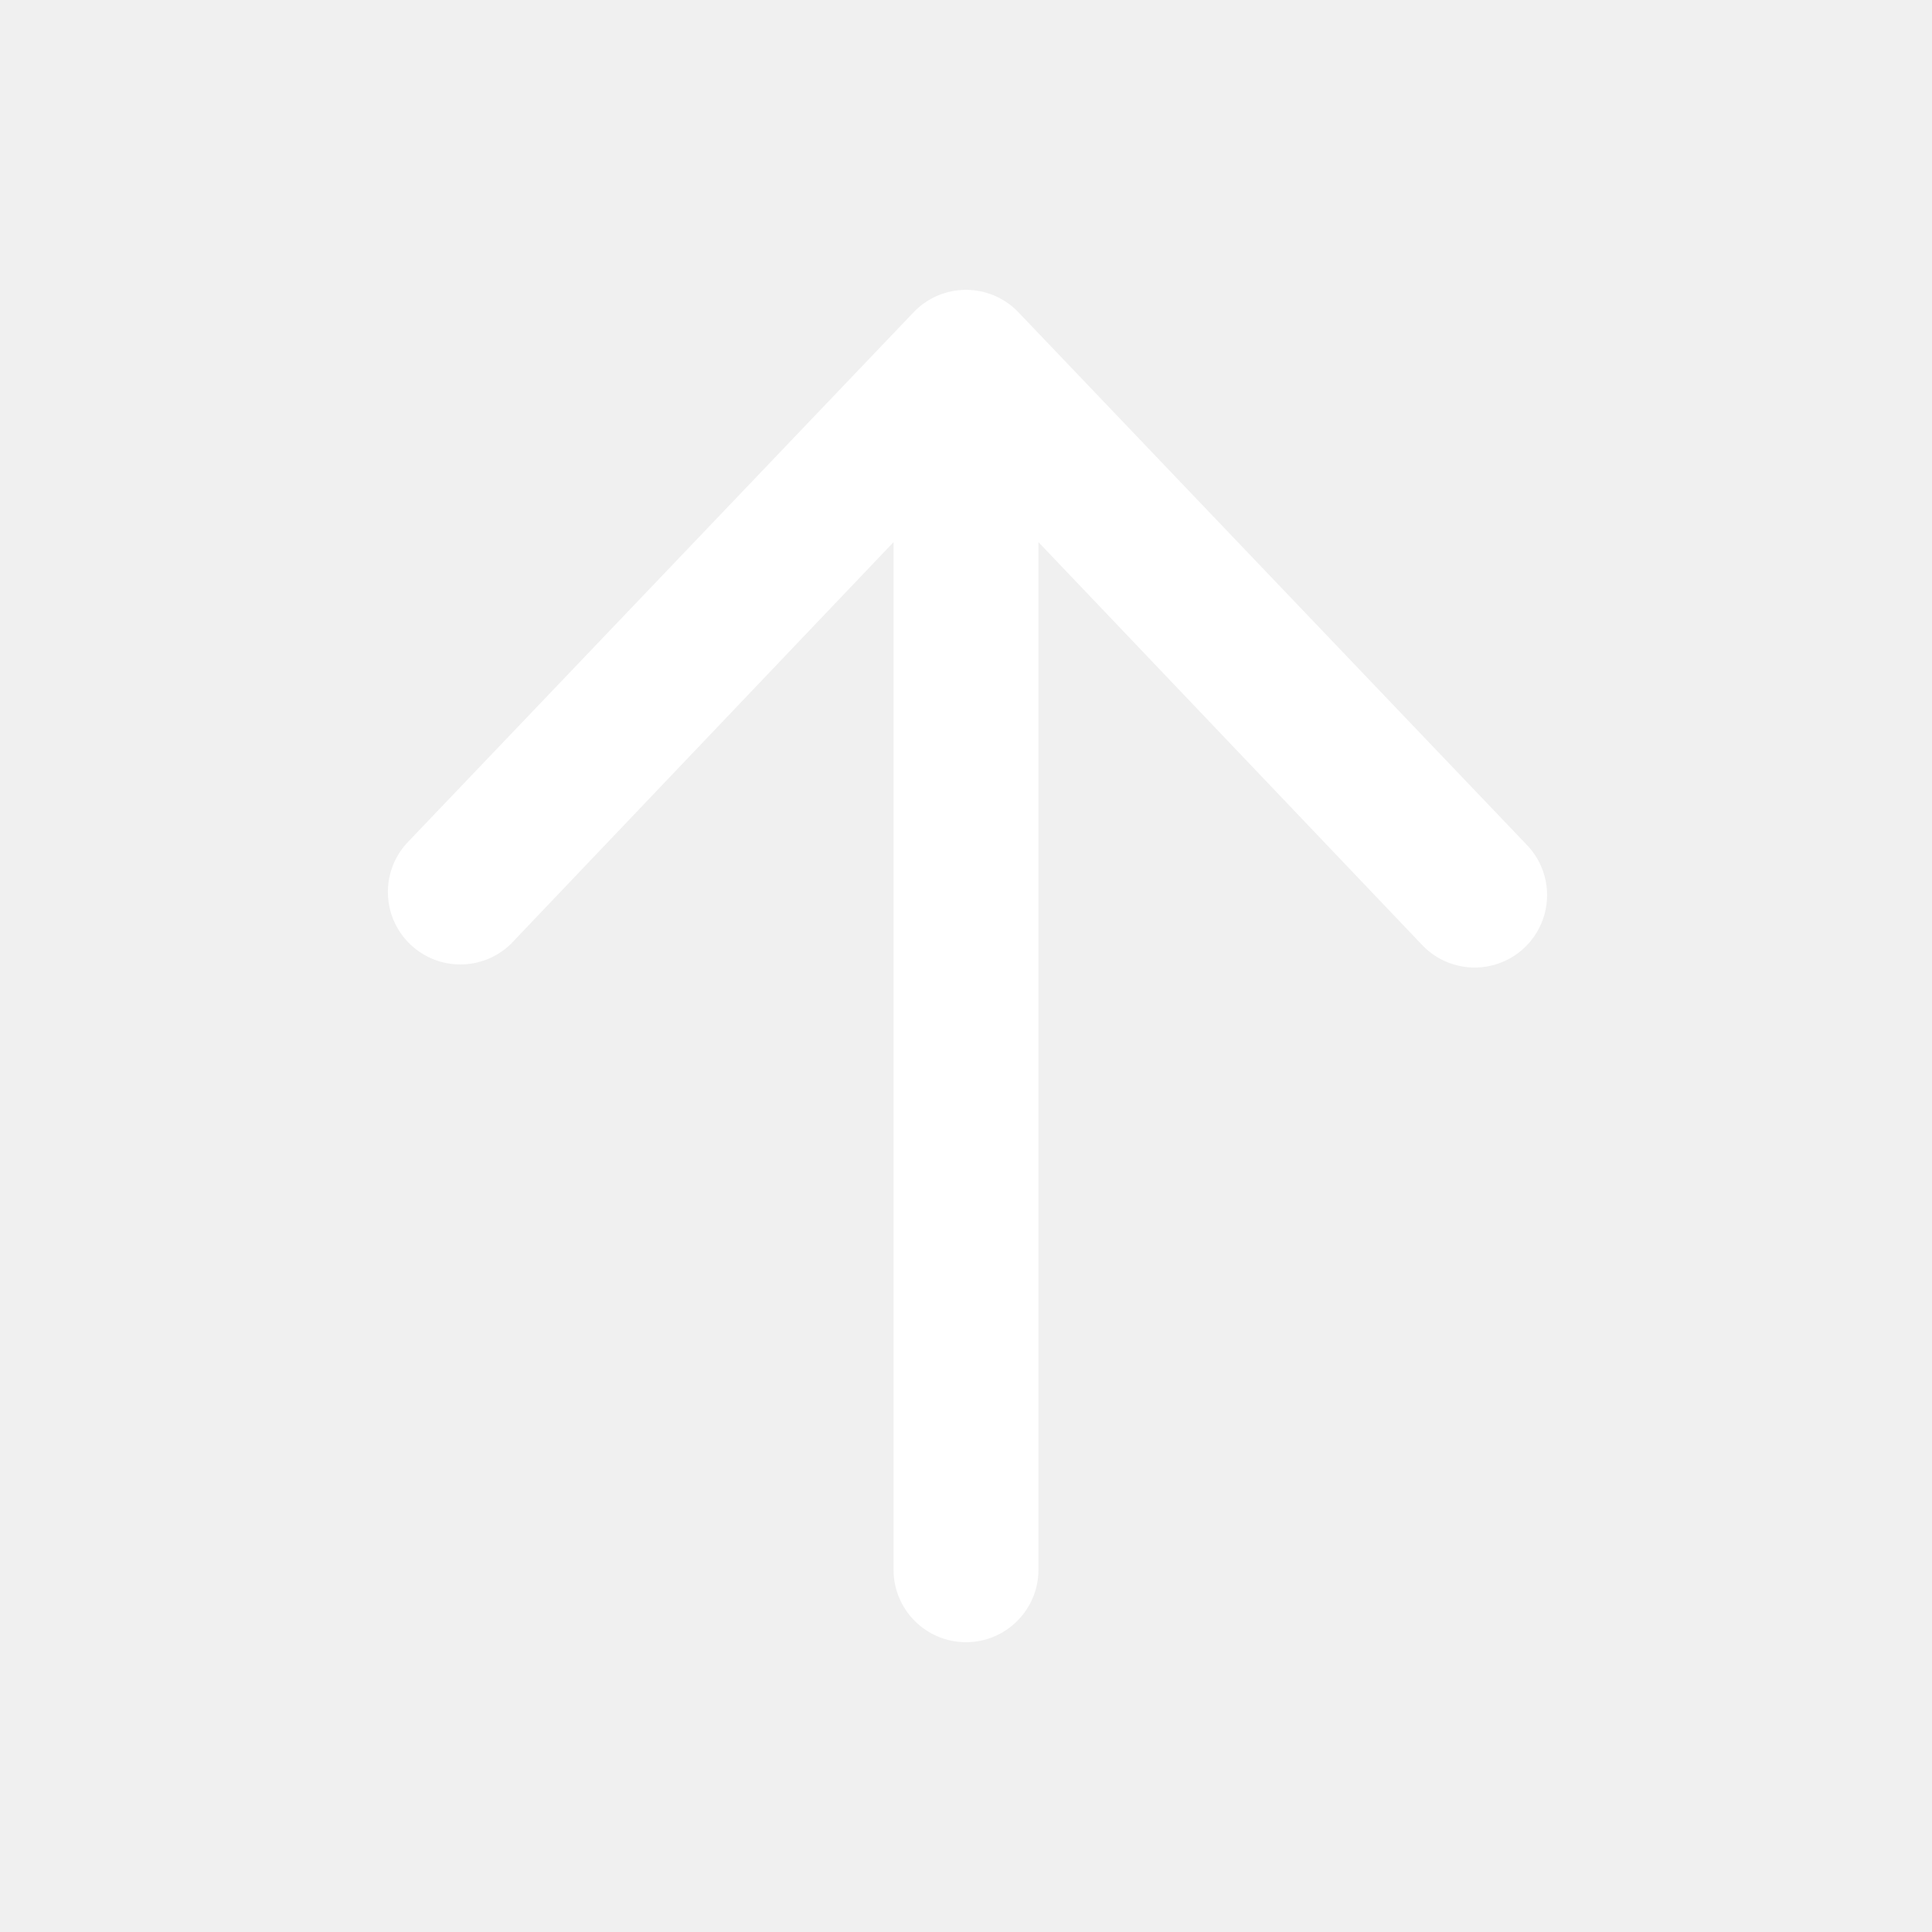
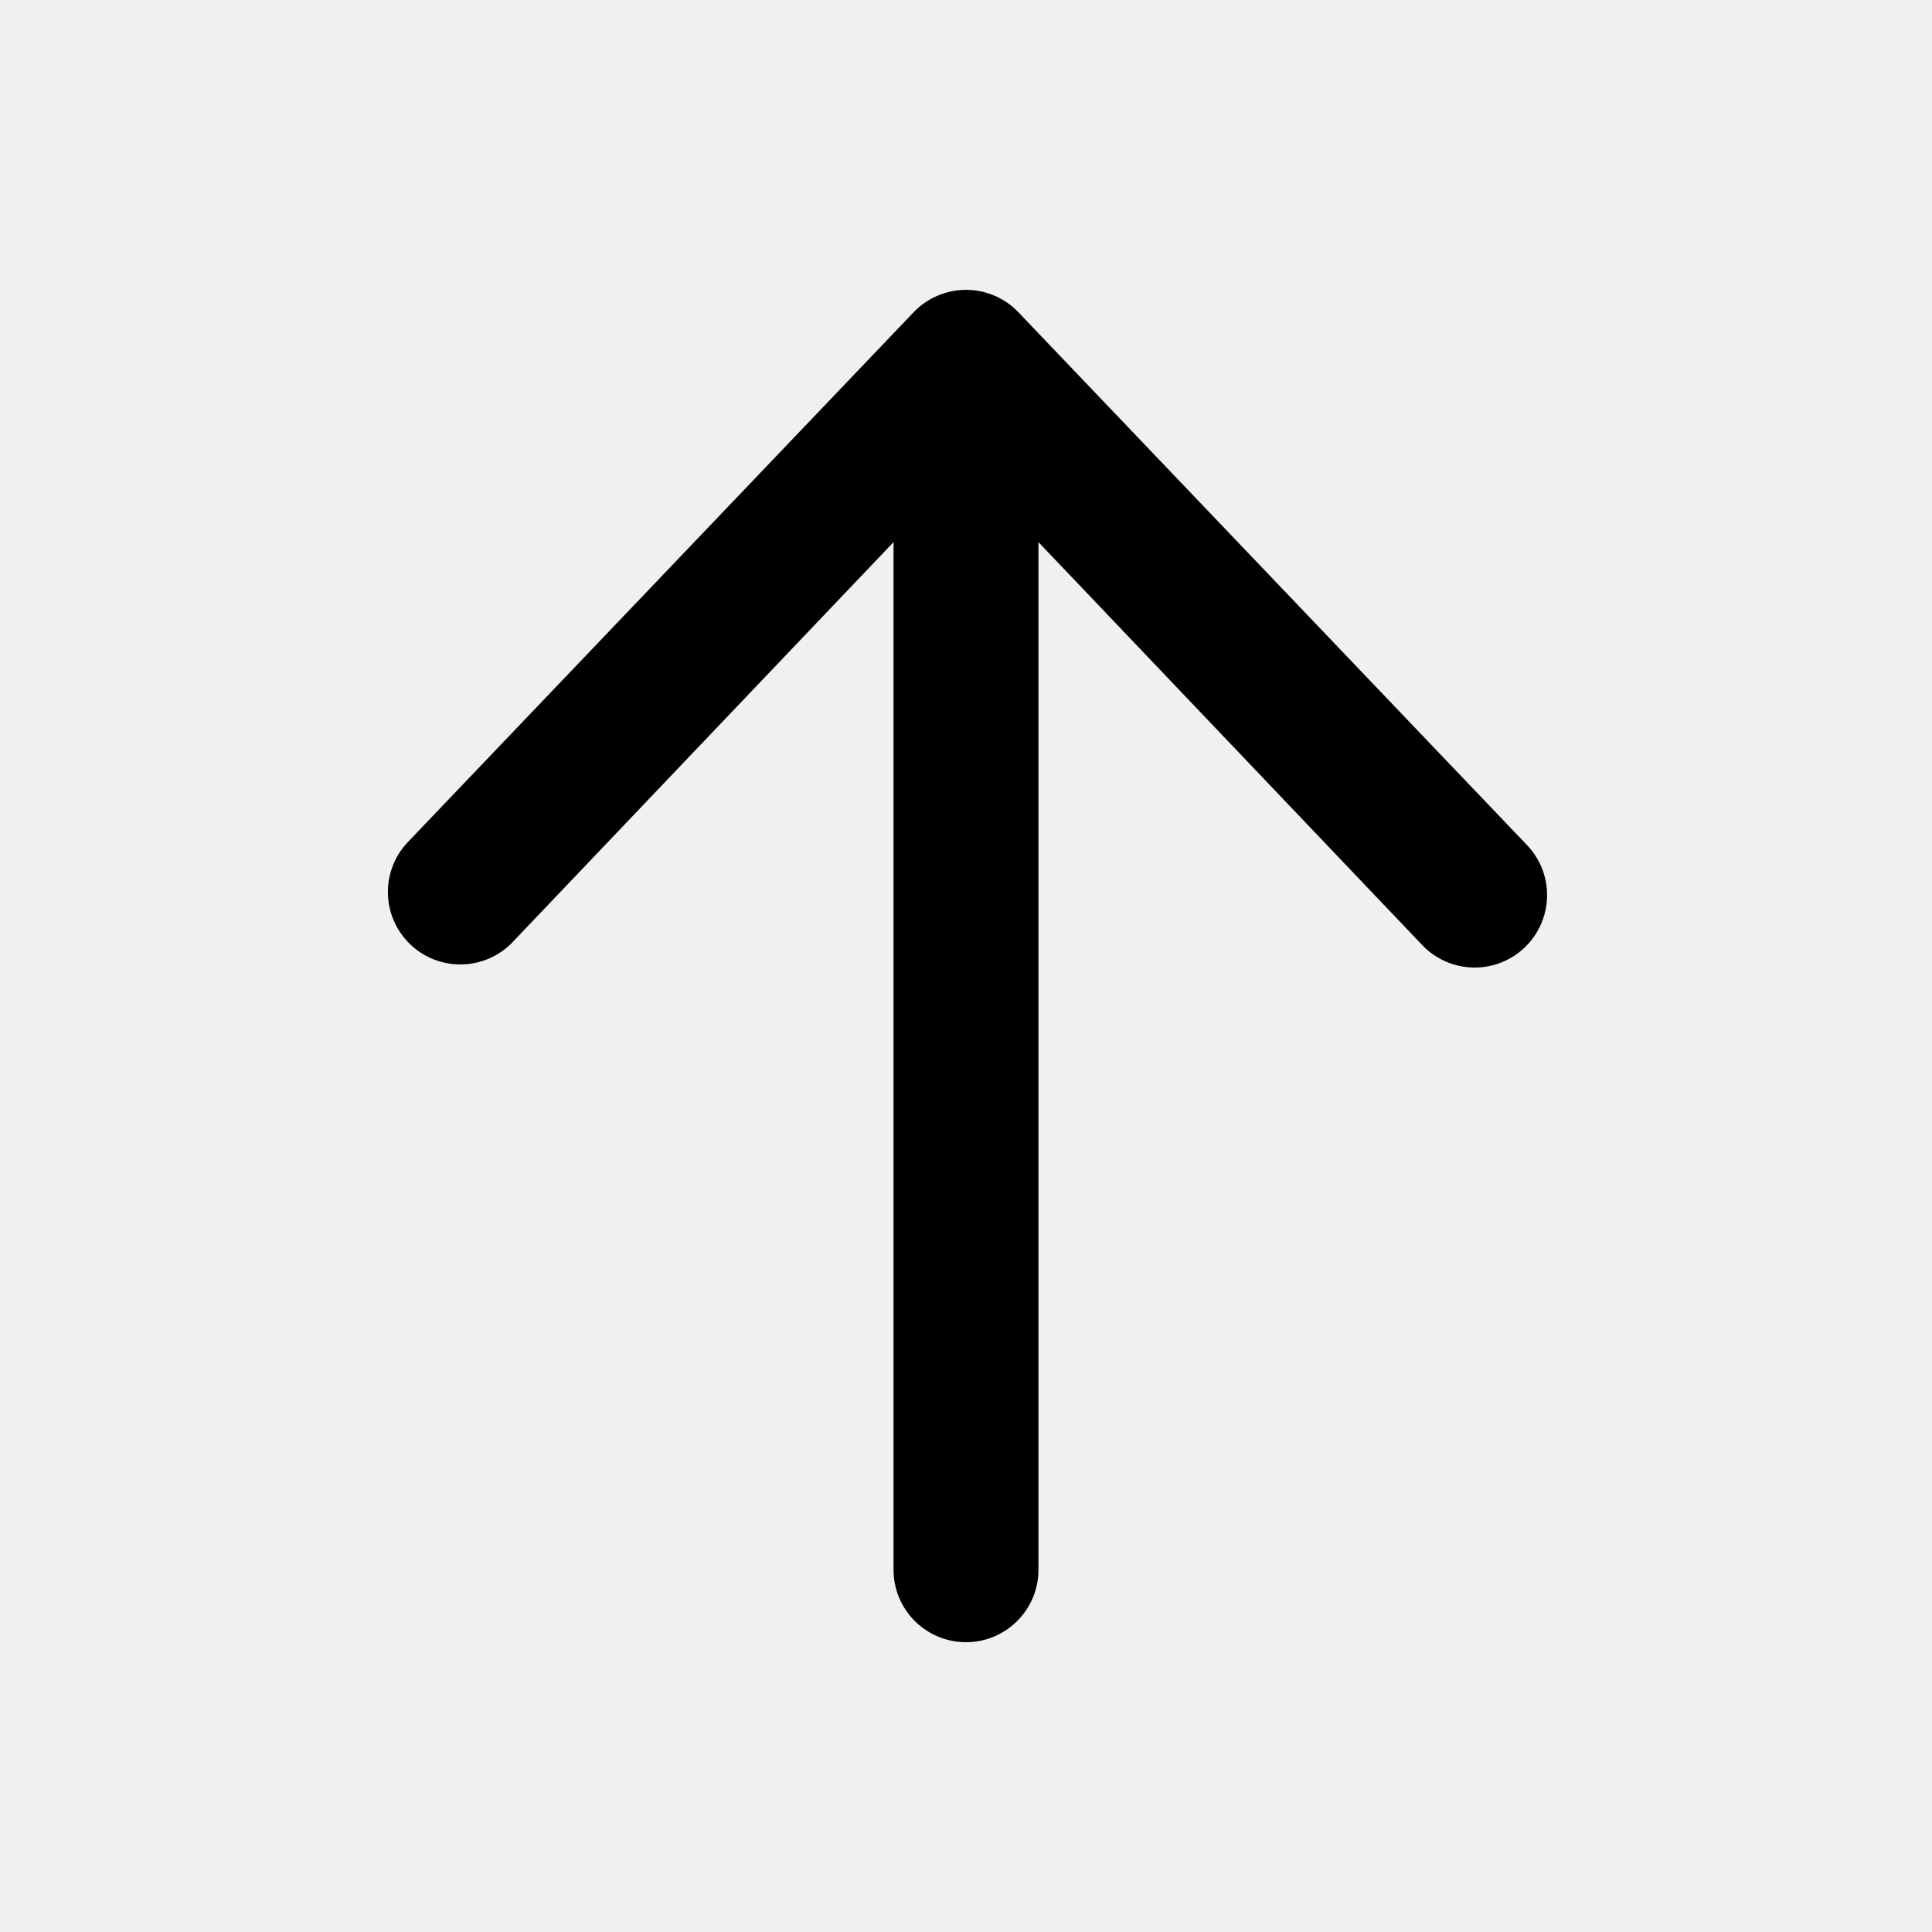
<svg xmlns="http://www.w3.org/2000/svg" width="1em" height="1em" viewBox="0 0 20 20">
-   <path fill="white" fill-rule="evenodd" d="M10 17a.75.75 0 0 1-.75-.75V5.612L5.29 9.77a.75.75 0 0 1-1.08-1.04l5.25-5.5a.75.75 0 0 1 1.08 0l5.25 5.5a.75.75 0 1 1-1.08 1.04l-3.96-4.158V16.25A.75.75 0 0 1 10 17" clip-rule="evenodd" />
+   <path fill="currentColor" fill-rule="evenodd" d="M10 17a.75.75 0 0 1-.75-.75V5.612L5.29 9.77a.75.75 0 0 1-1.08-1.04l5.25-5.5a.75.75 0 0 1 1.08 0l5.25 5.5a.75.75 0 1 1-1.08 1.04l-3.96-4.158V16.25A.75.75 0 0 1 10 17" clip-rule="evenodd" />
</svg>
